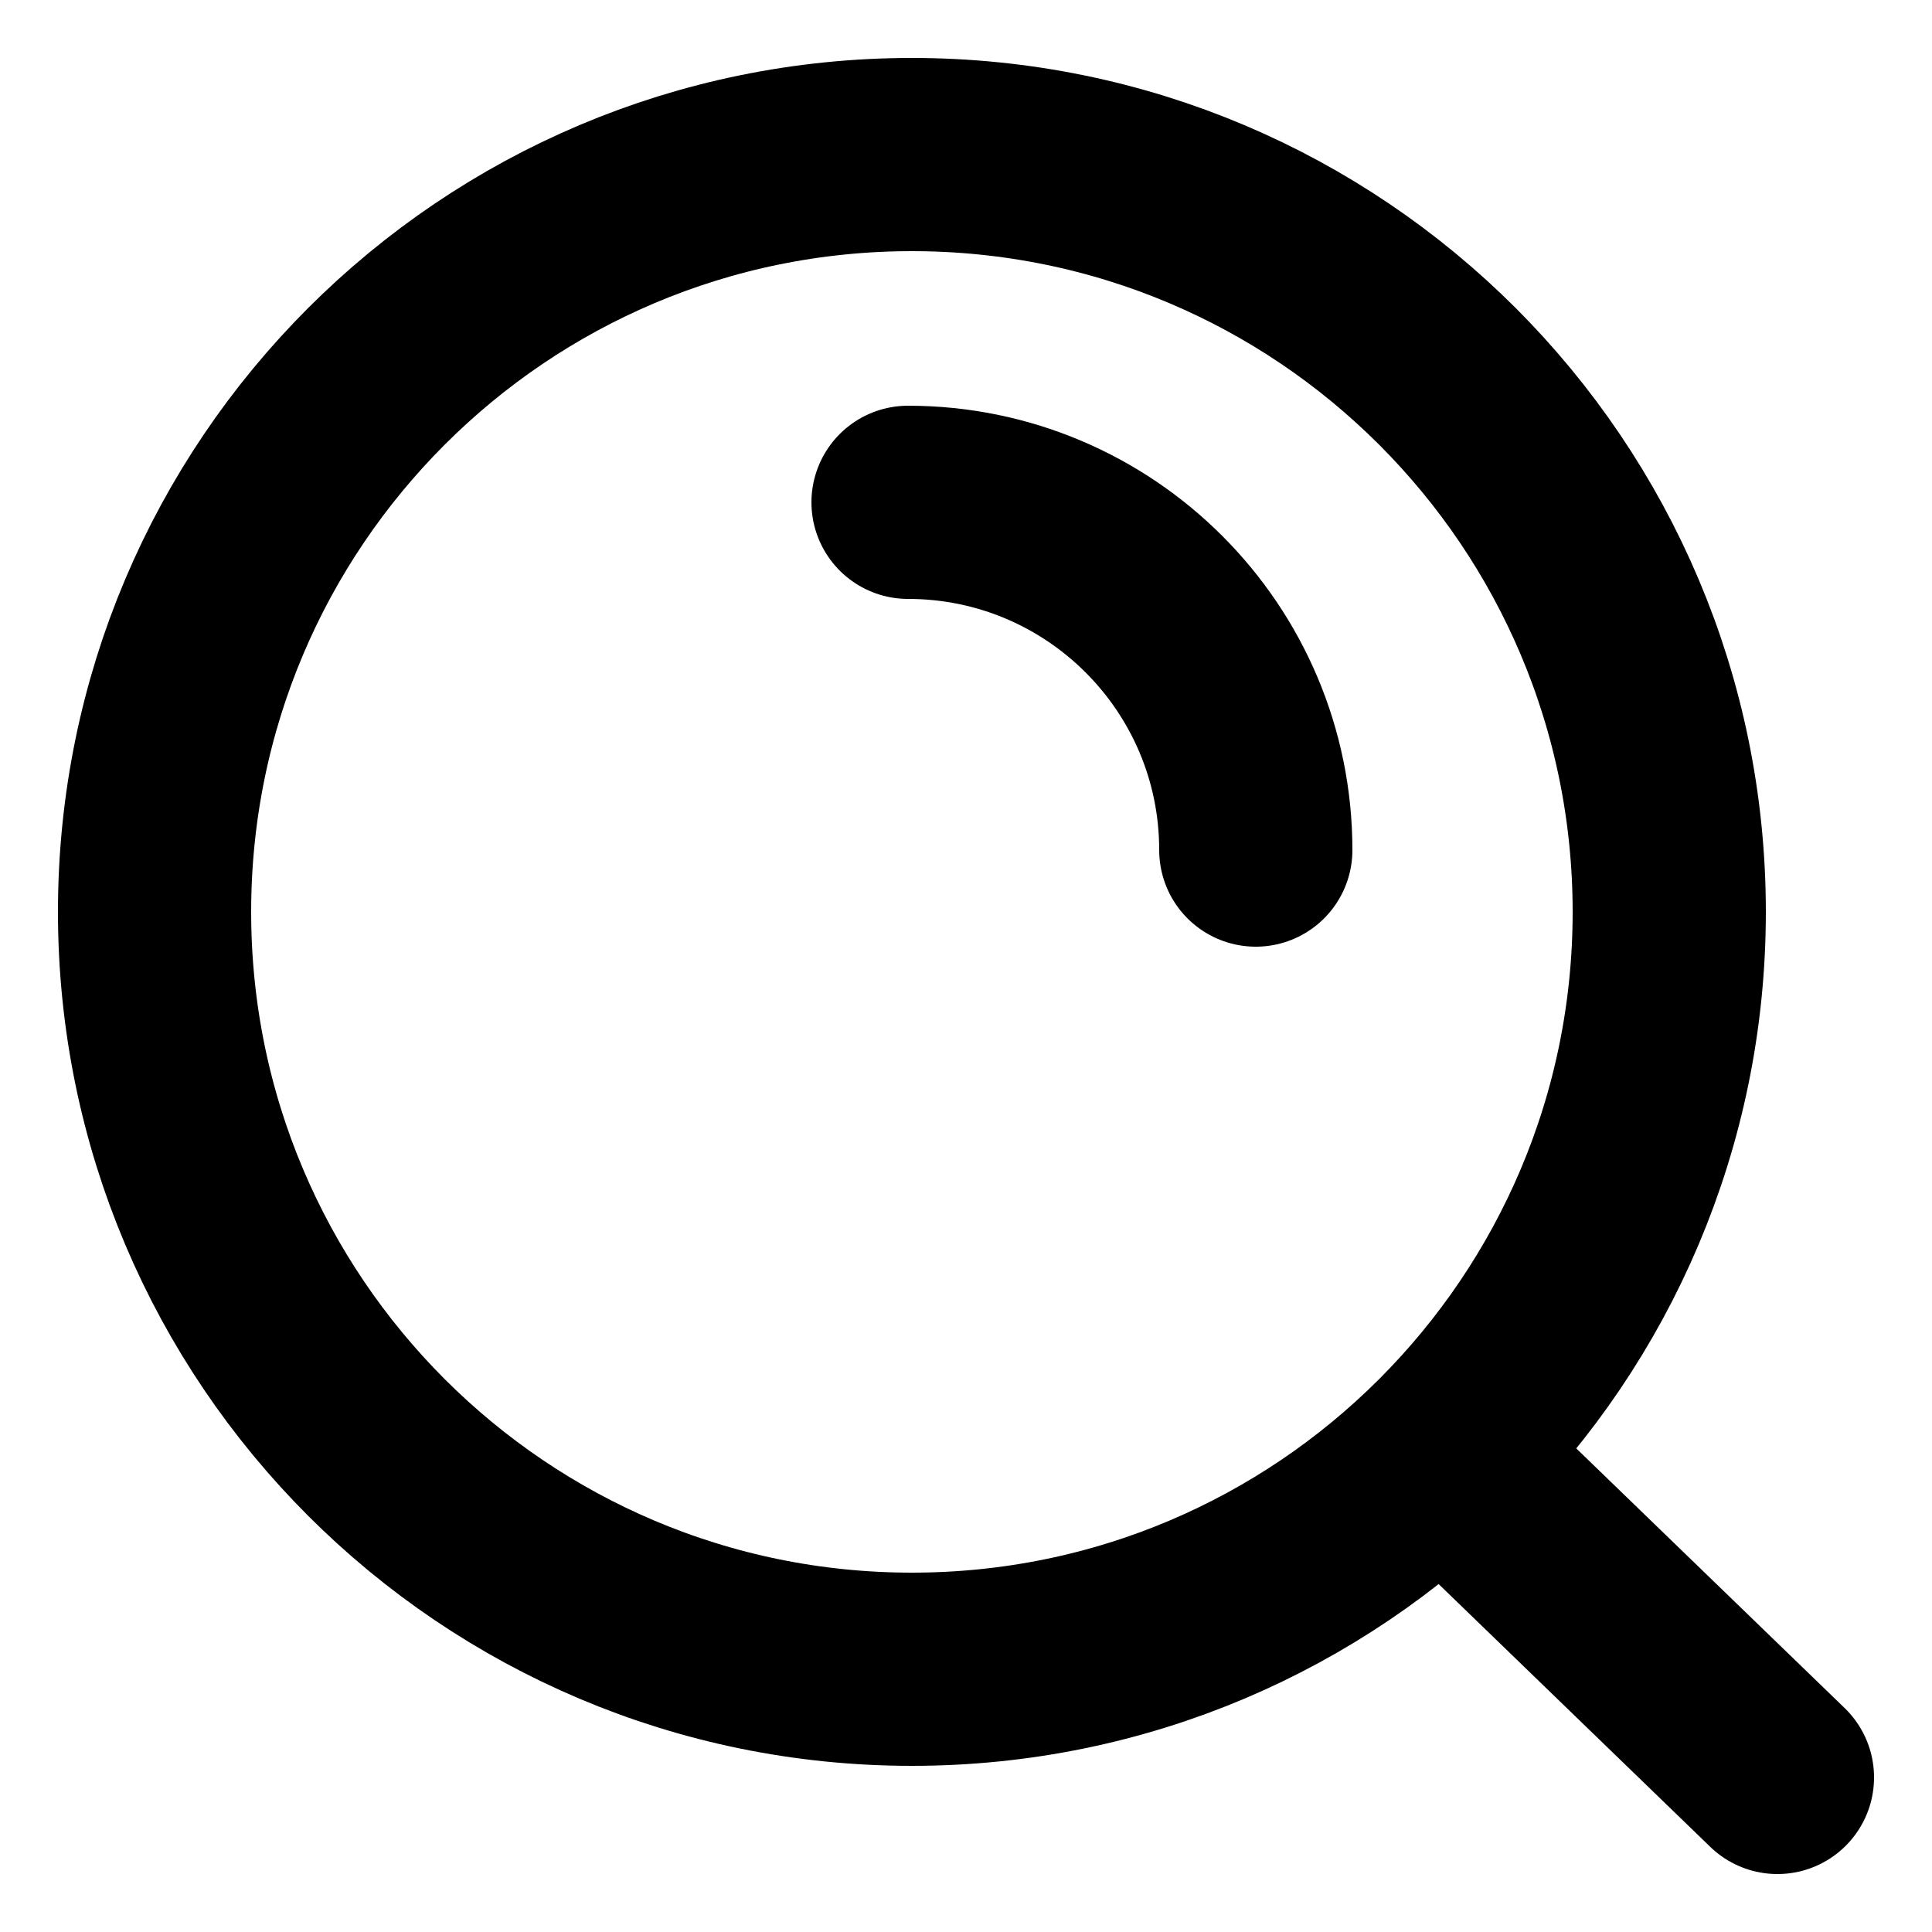
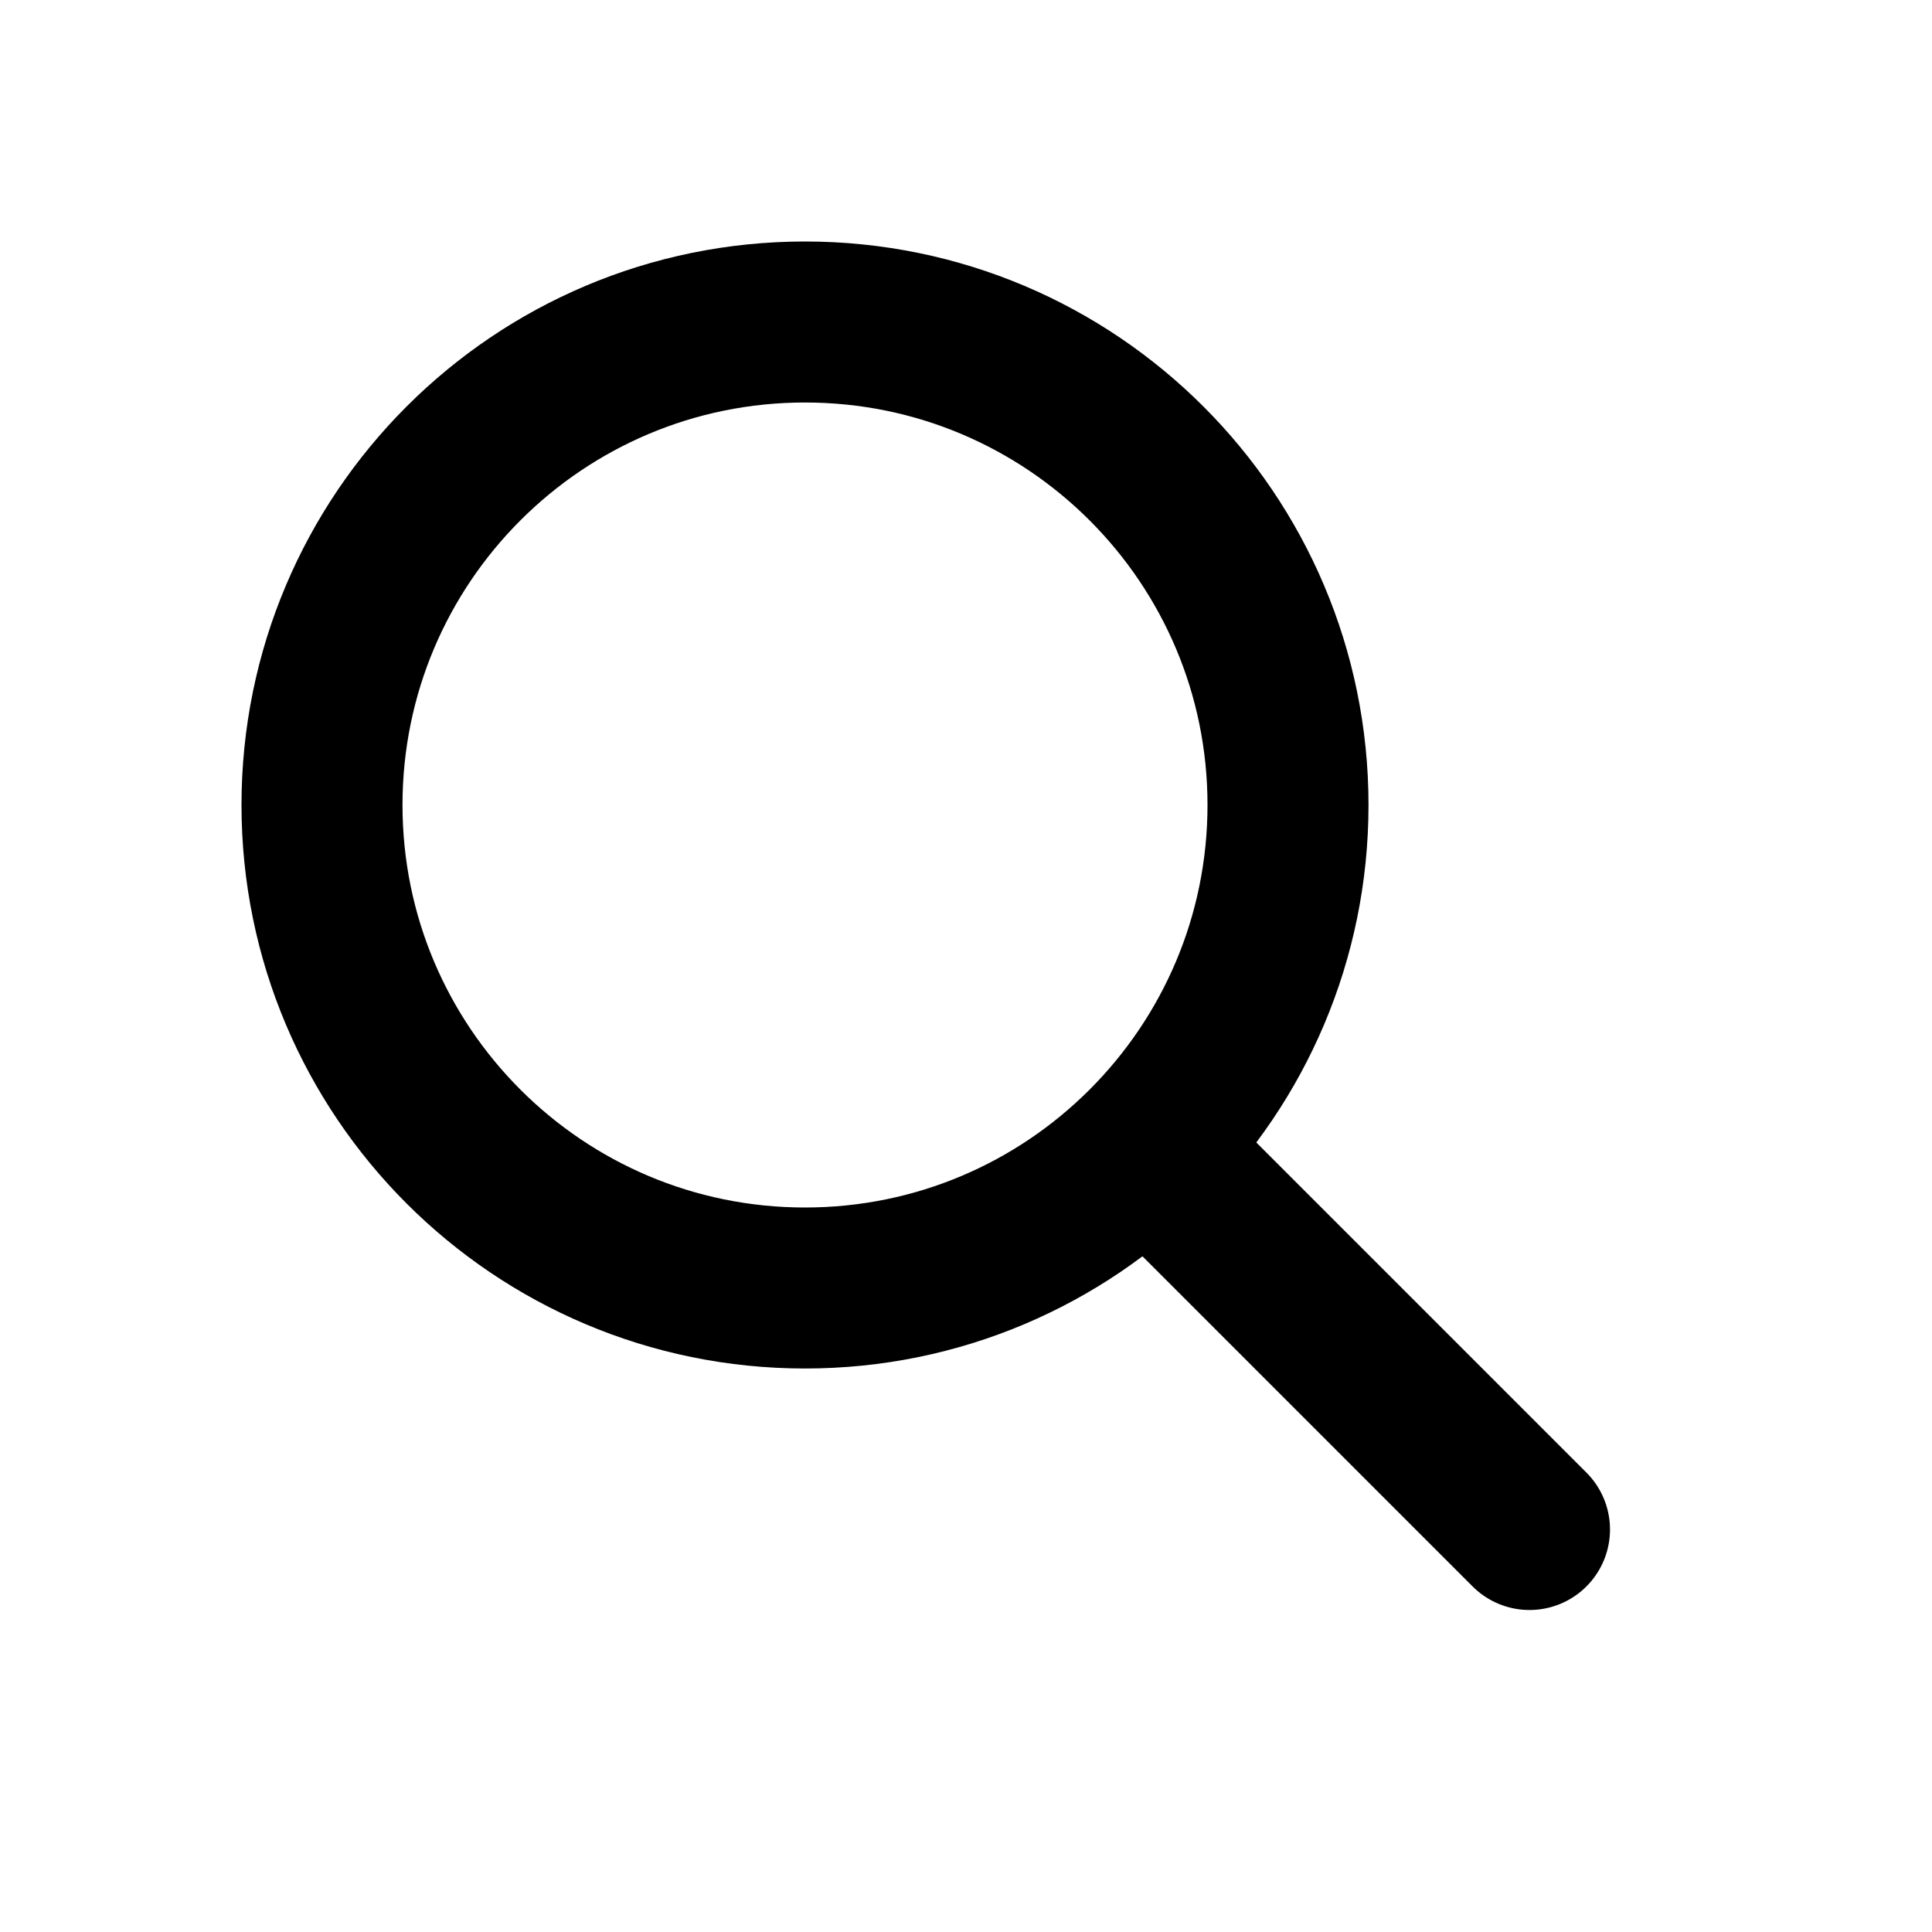
- <svg xmlns="http://www.w3.org/2000/svg" width="20" height="20" viewBox="0 0 20 20" fill="none">
-   <path d="M14.927 15.04L18.4 18.4M9.4 5.2C11.388 5.2 13 6.812 13 8.8M17.28 9.44C17.28 13.77 13.77 17.28 9.44 17.28C5.11 17.28 1.6 13.77 1.6 9.44C1.6 5.11 5.11 1.6 9.44 1.6C13.77 1.6 17.28 5.11 17.28 9.44Z" stroke="black" stroke-width="2" stroke-linecap="round" />
+ <svg xmlns="http://www.w3.org/2000/svg" width="24" height="24" viewBox="0 0 24 24" fill="none">
+   <circle cx="10" cy="10" r="6" stroke="black" stroke-width="2" stroke-linecap="round" stroke-linejoin="round" />
+   <path d="M14.5 14.5L19 19" stroke="black" stroke-width="2" stroke-linecap="round" stroke-linejoin="round" />
</svg>
